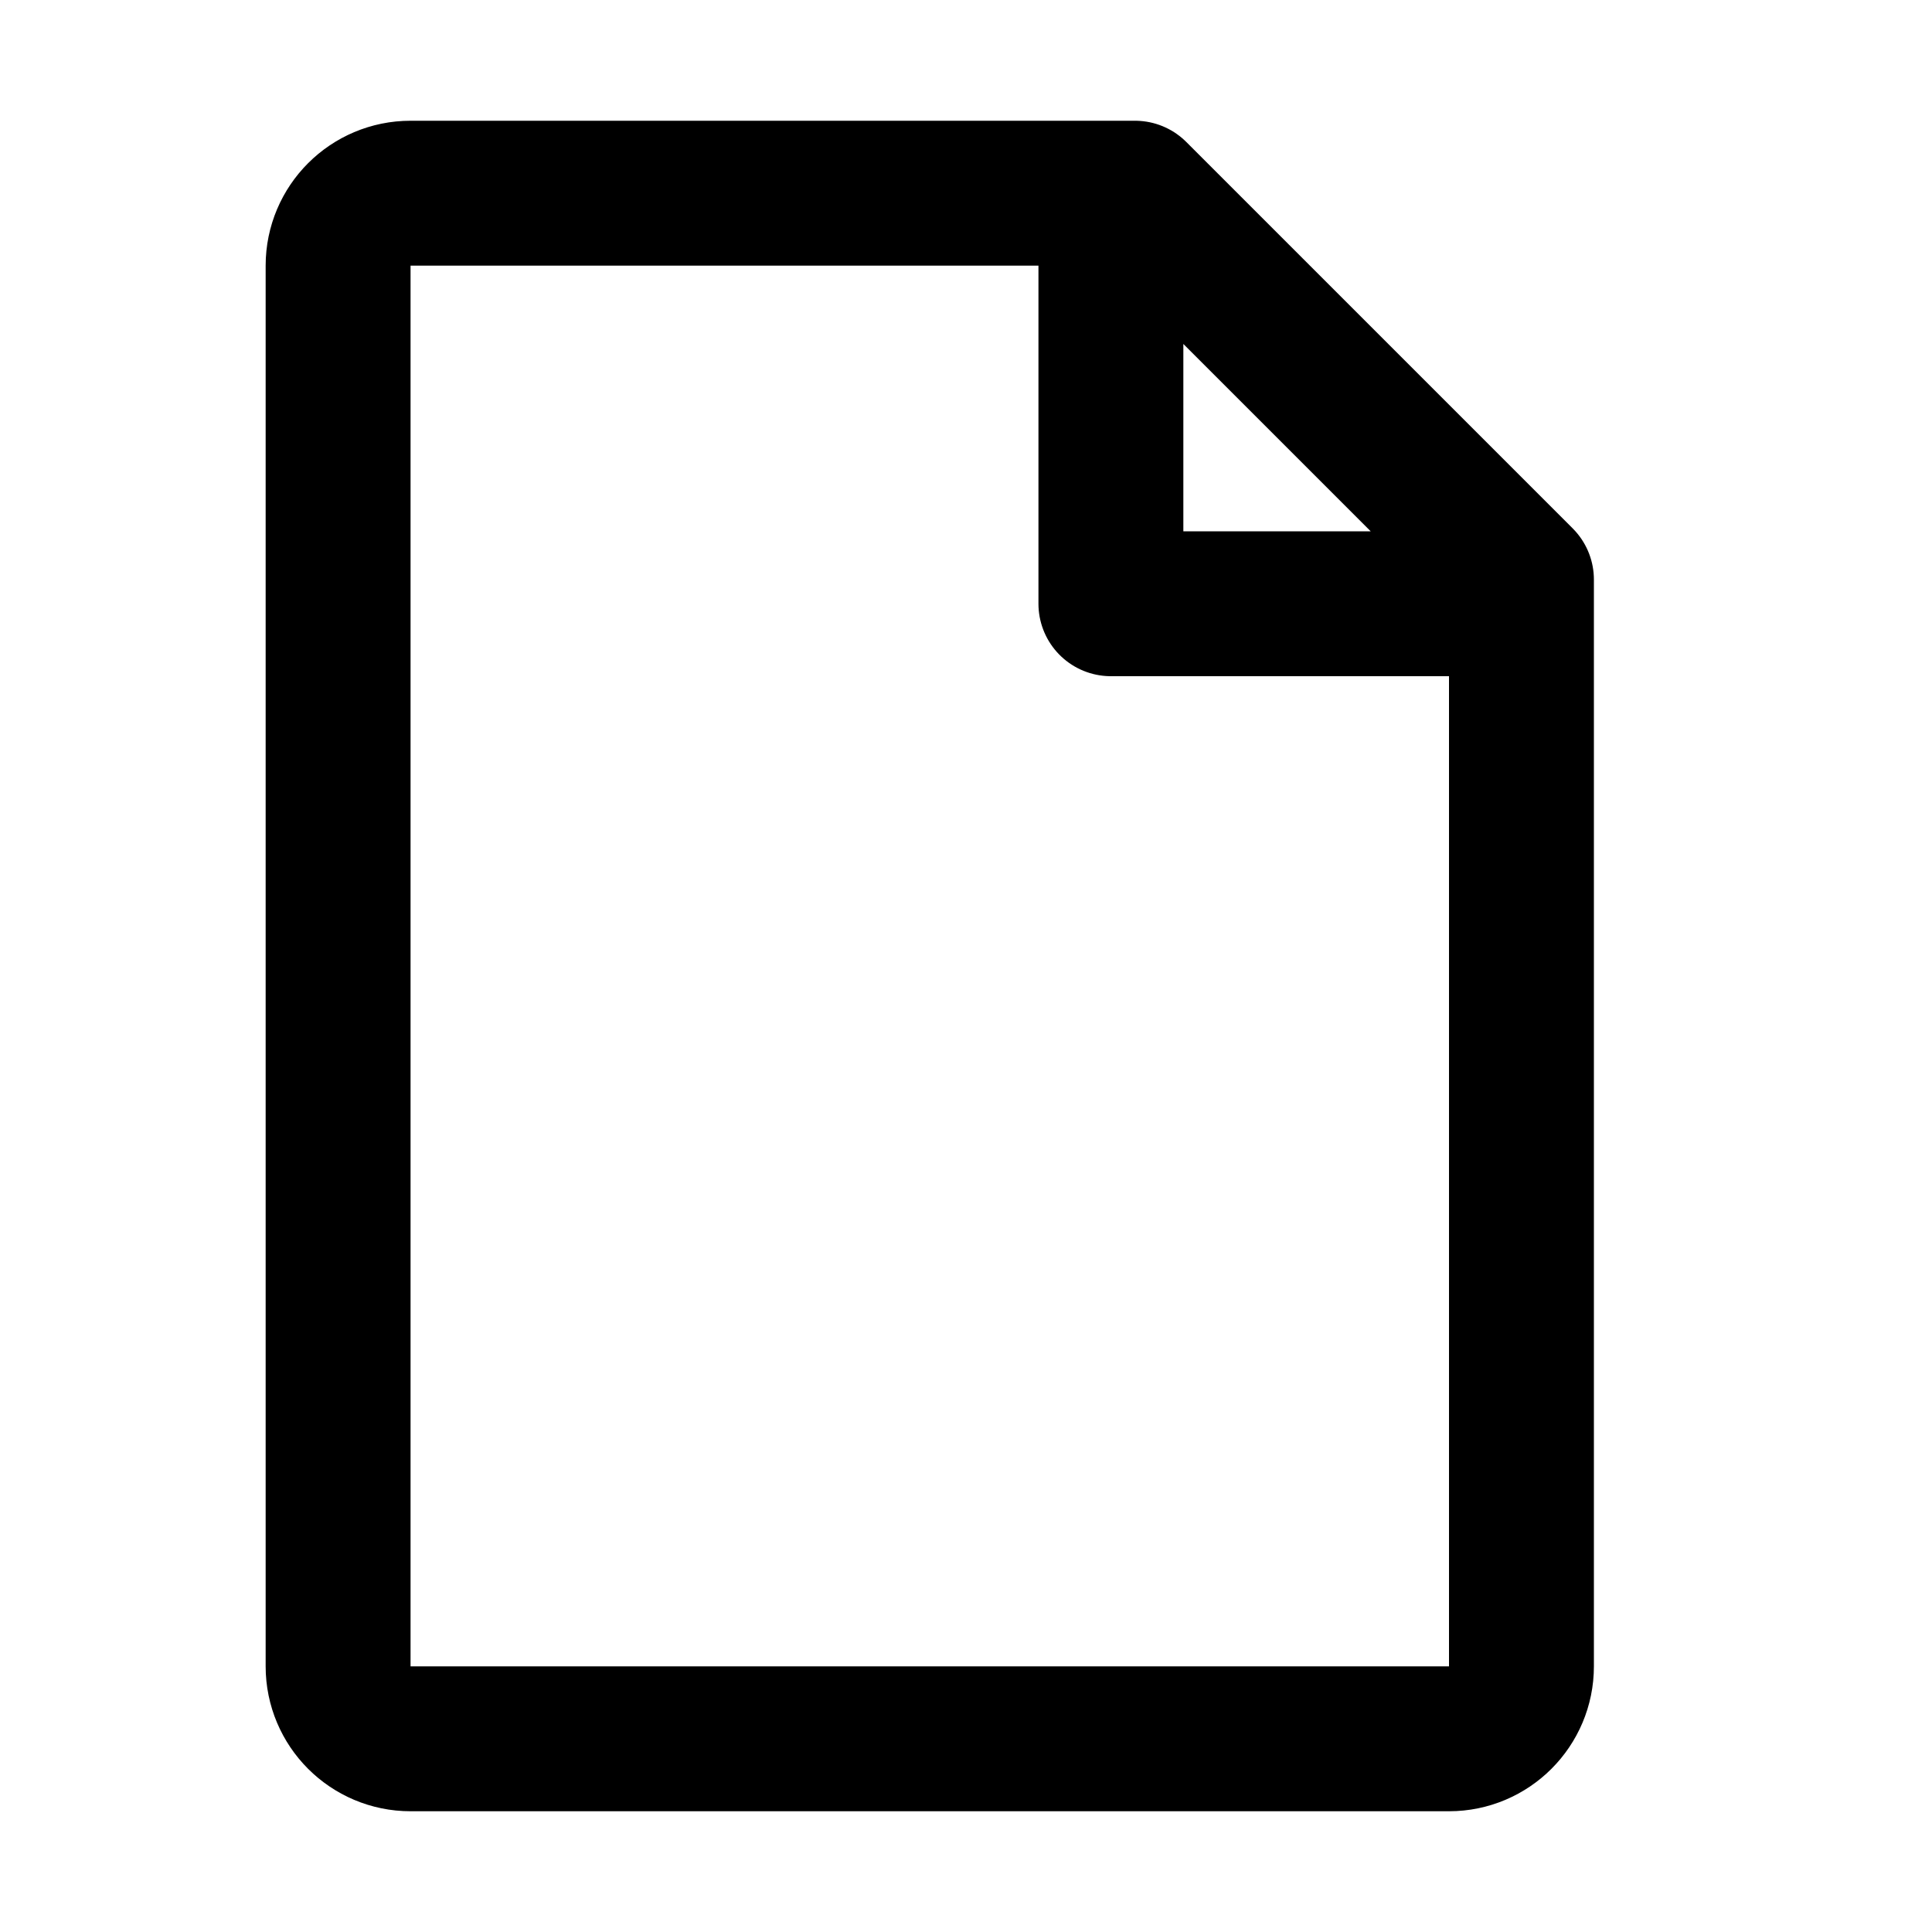
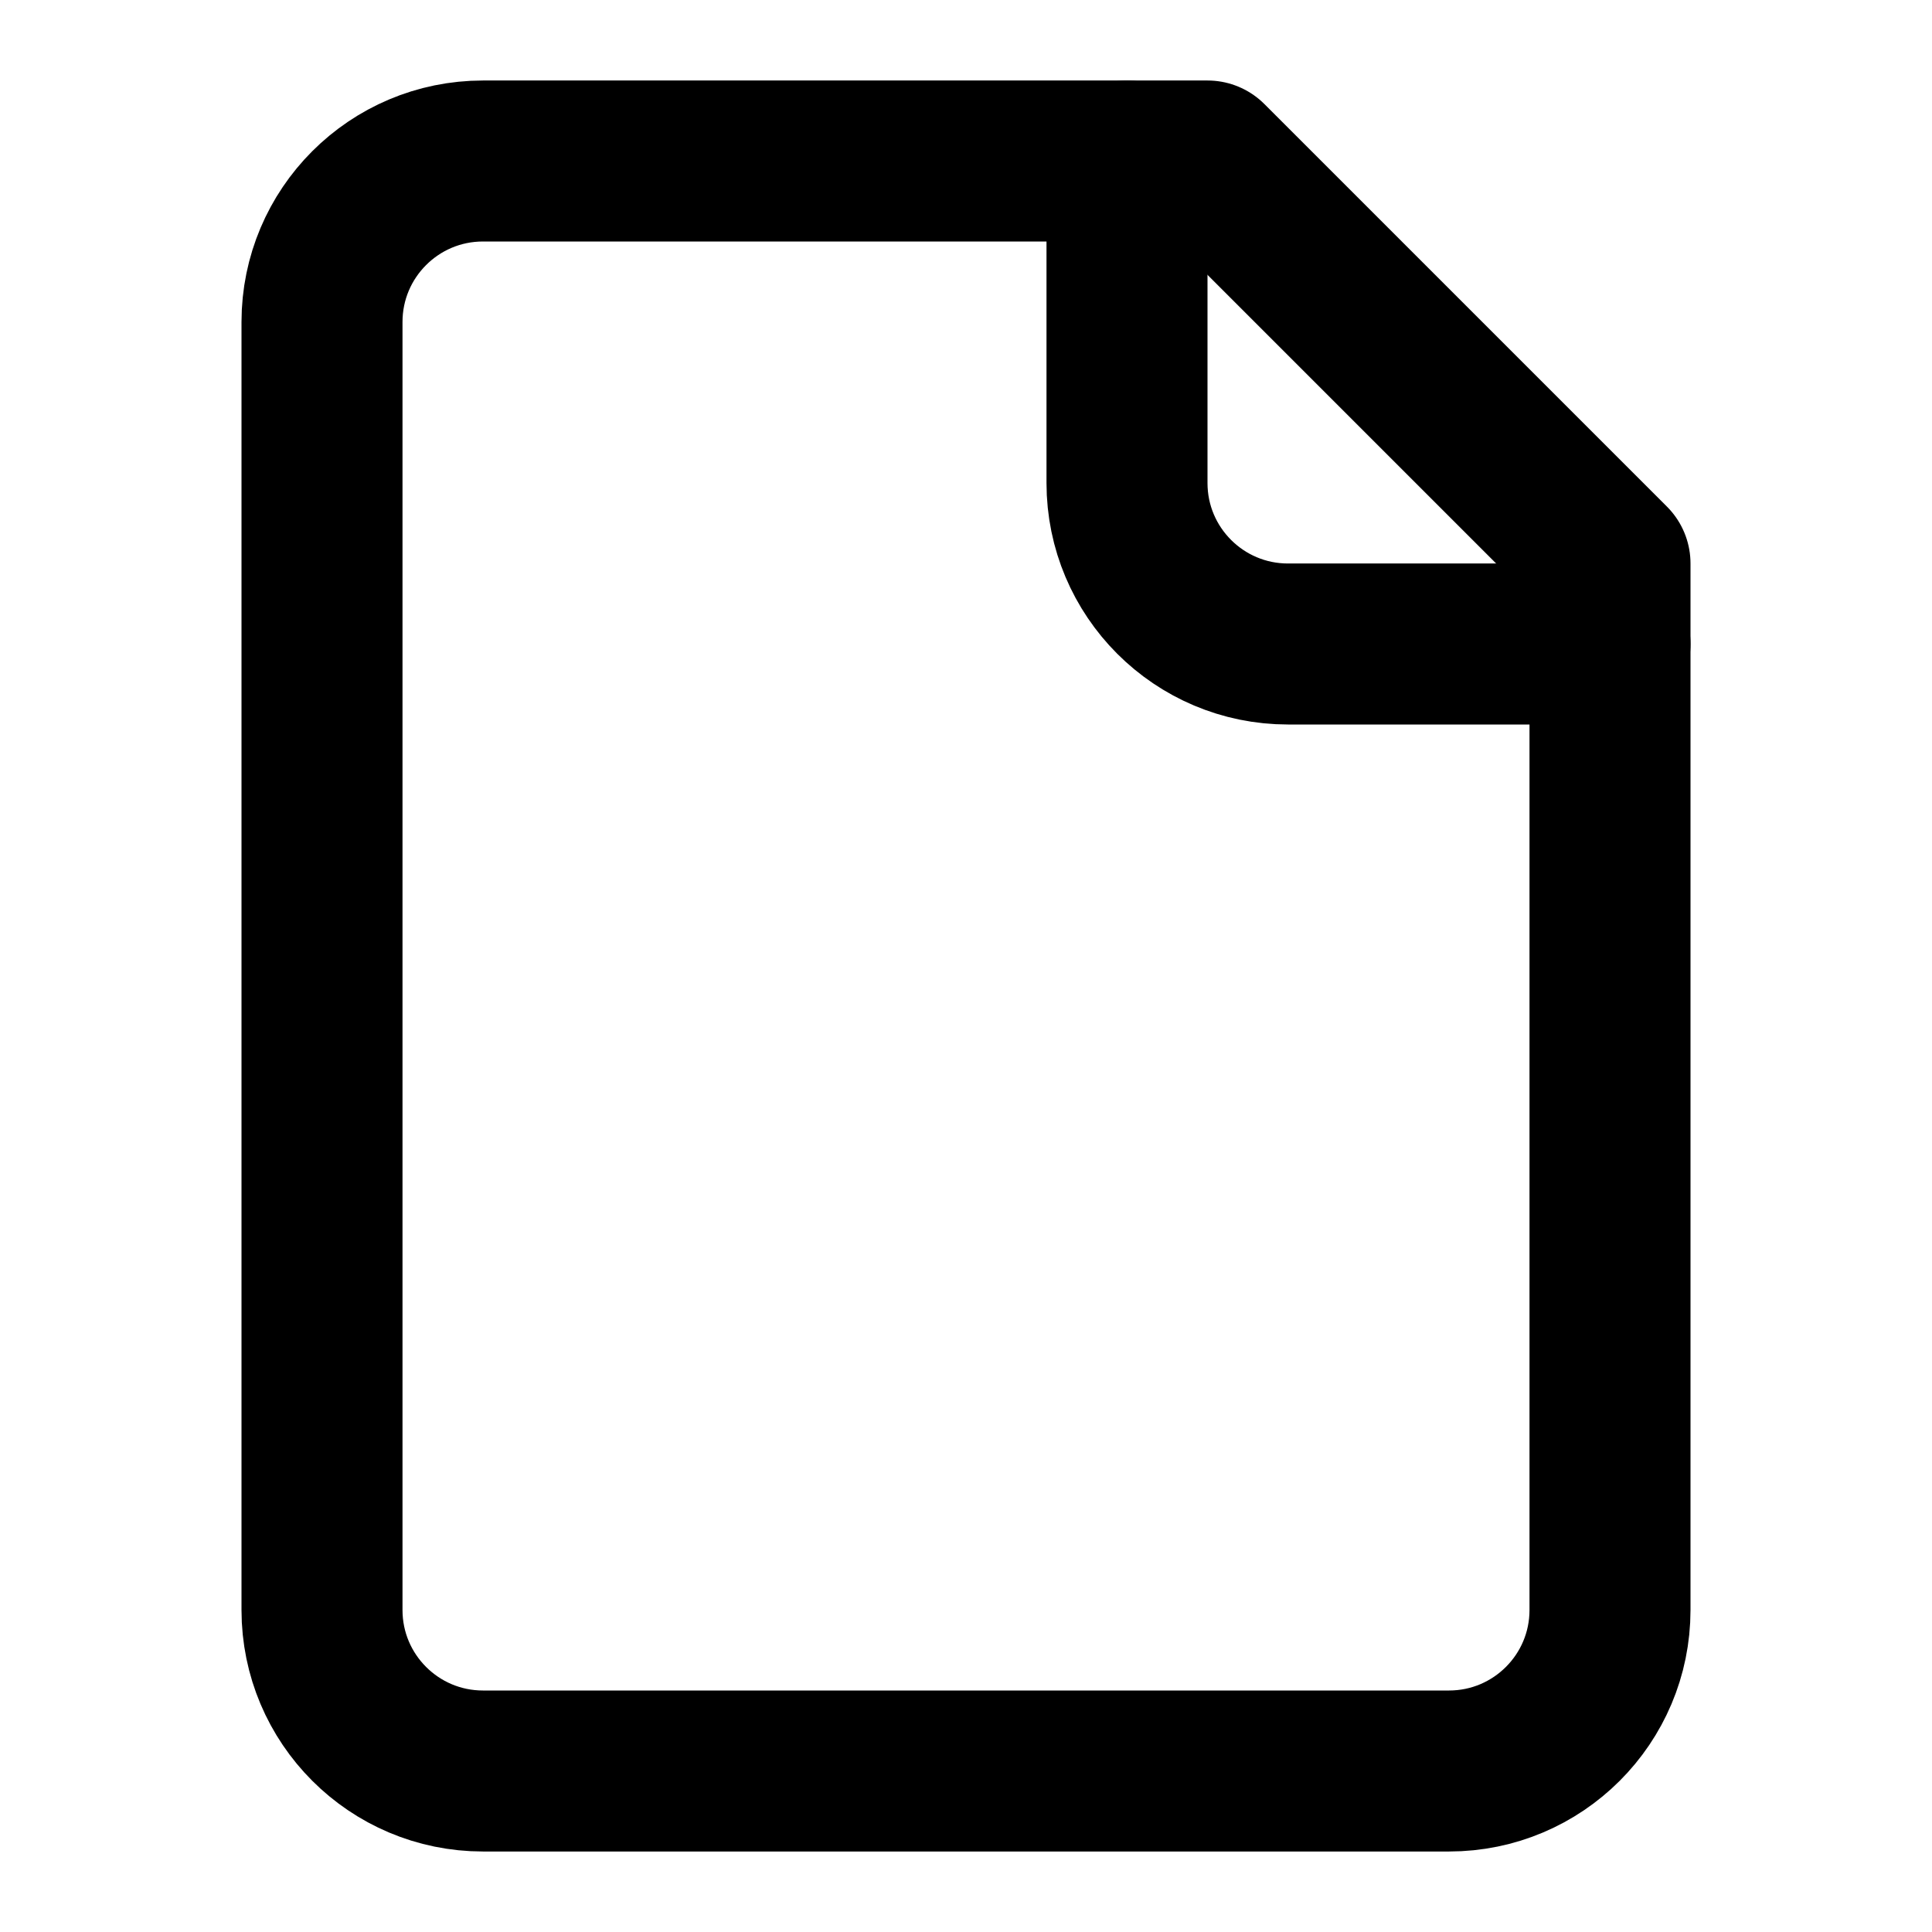
- <svg xmlns="http://www.w3.org/2000/svg" viewBox="0 0 16 16">
-   <path fill="none" stroke="#000" stroke-width="1.2" stroke-linejoin="round" d="M3.4 1.6h6l3.2 3.2v9a.6.6 0 0 1-.6.6H3.4a.6.6 0 0 1-.6-.6V2.2a.6.6 0 0 1 .6-.6zm5.8 0v3.4h3.4" />
+ <svg xmlns="http://www.w3.org/2000/svg" class="lucide lucide-file" width="24" height="24" viewBox="0 0 24 24" fill="none" stroke="currentColor" stroke-width="2" stroke-linecap="round" stroke-linejoin="round">
+   <path d="M15 2H6a2 2 0 0 0-2 2v16a2 2 0 0 0 2 2h12a2 2 0 0 0 2-2V7Z" />
+   <path d="M14 2v4a2 2 0 0 0 2 2h4" />
</svg>
